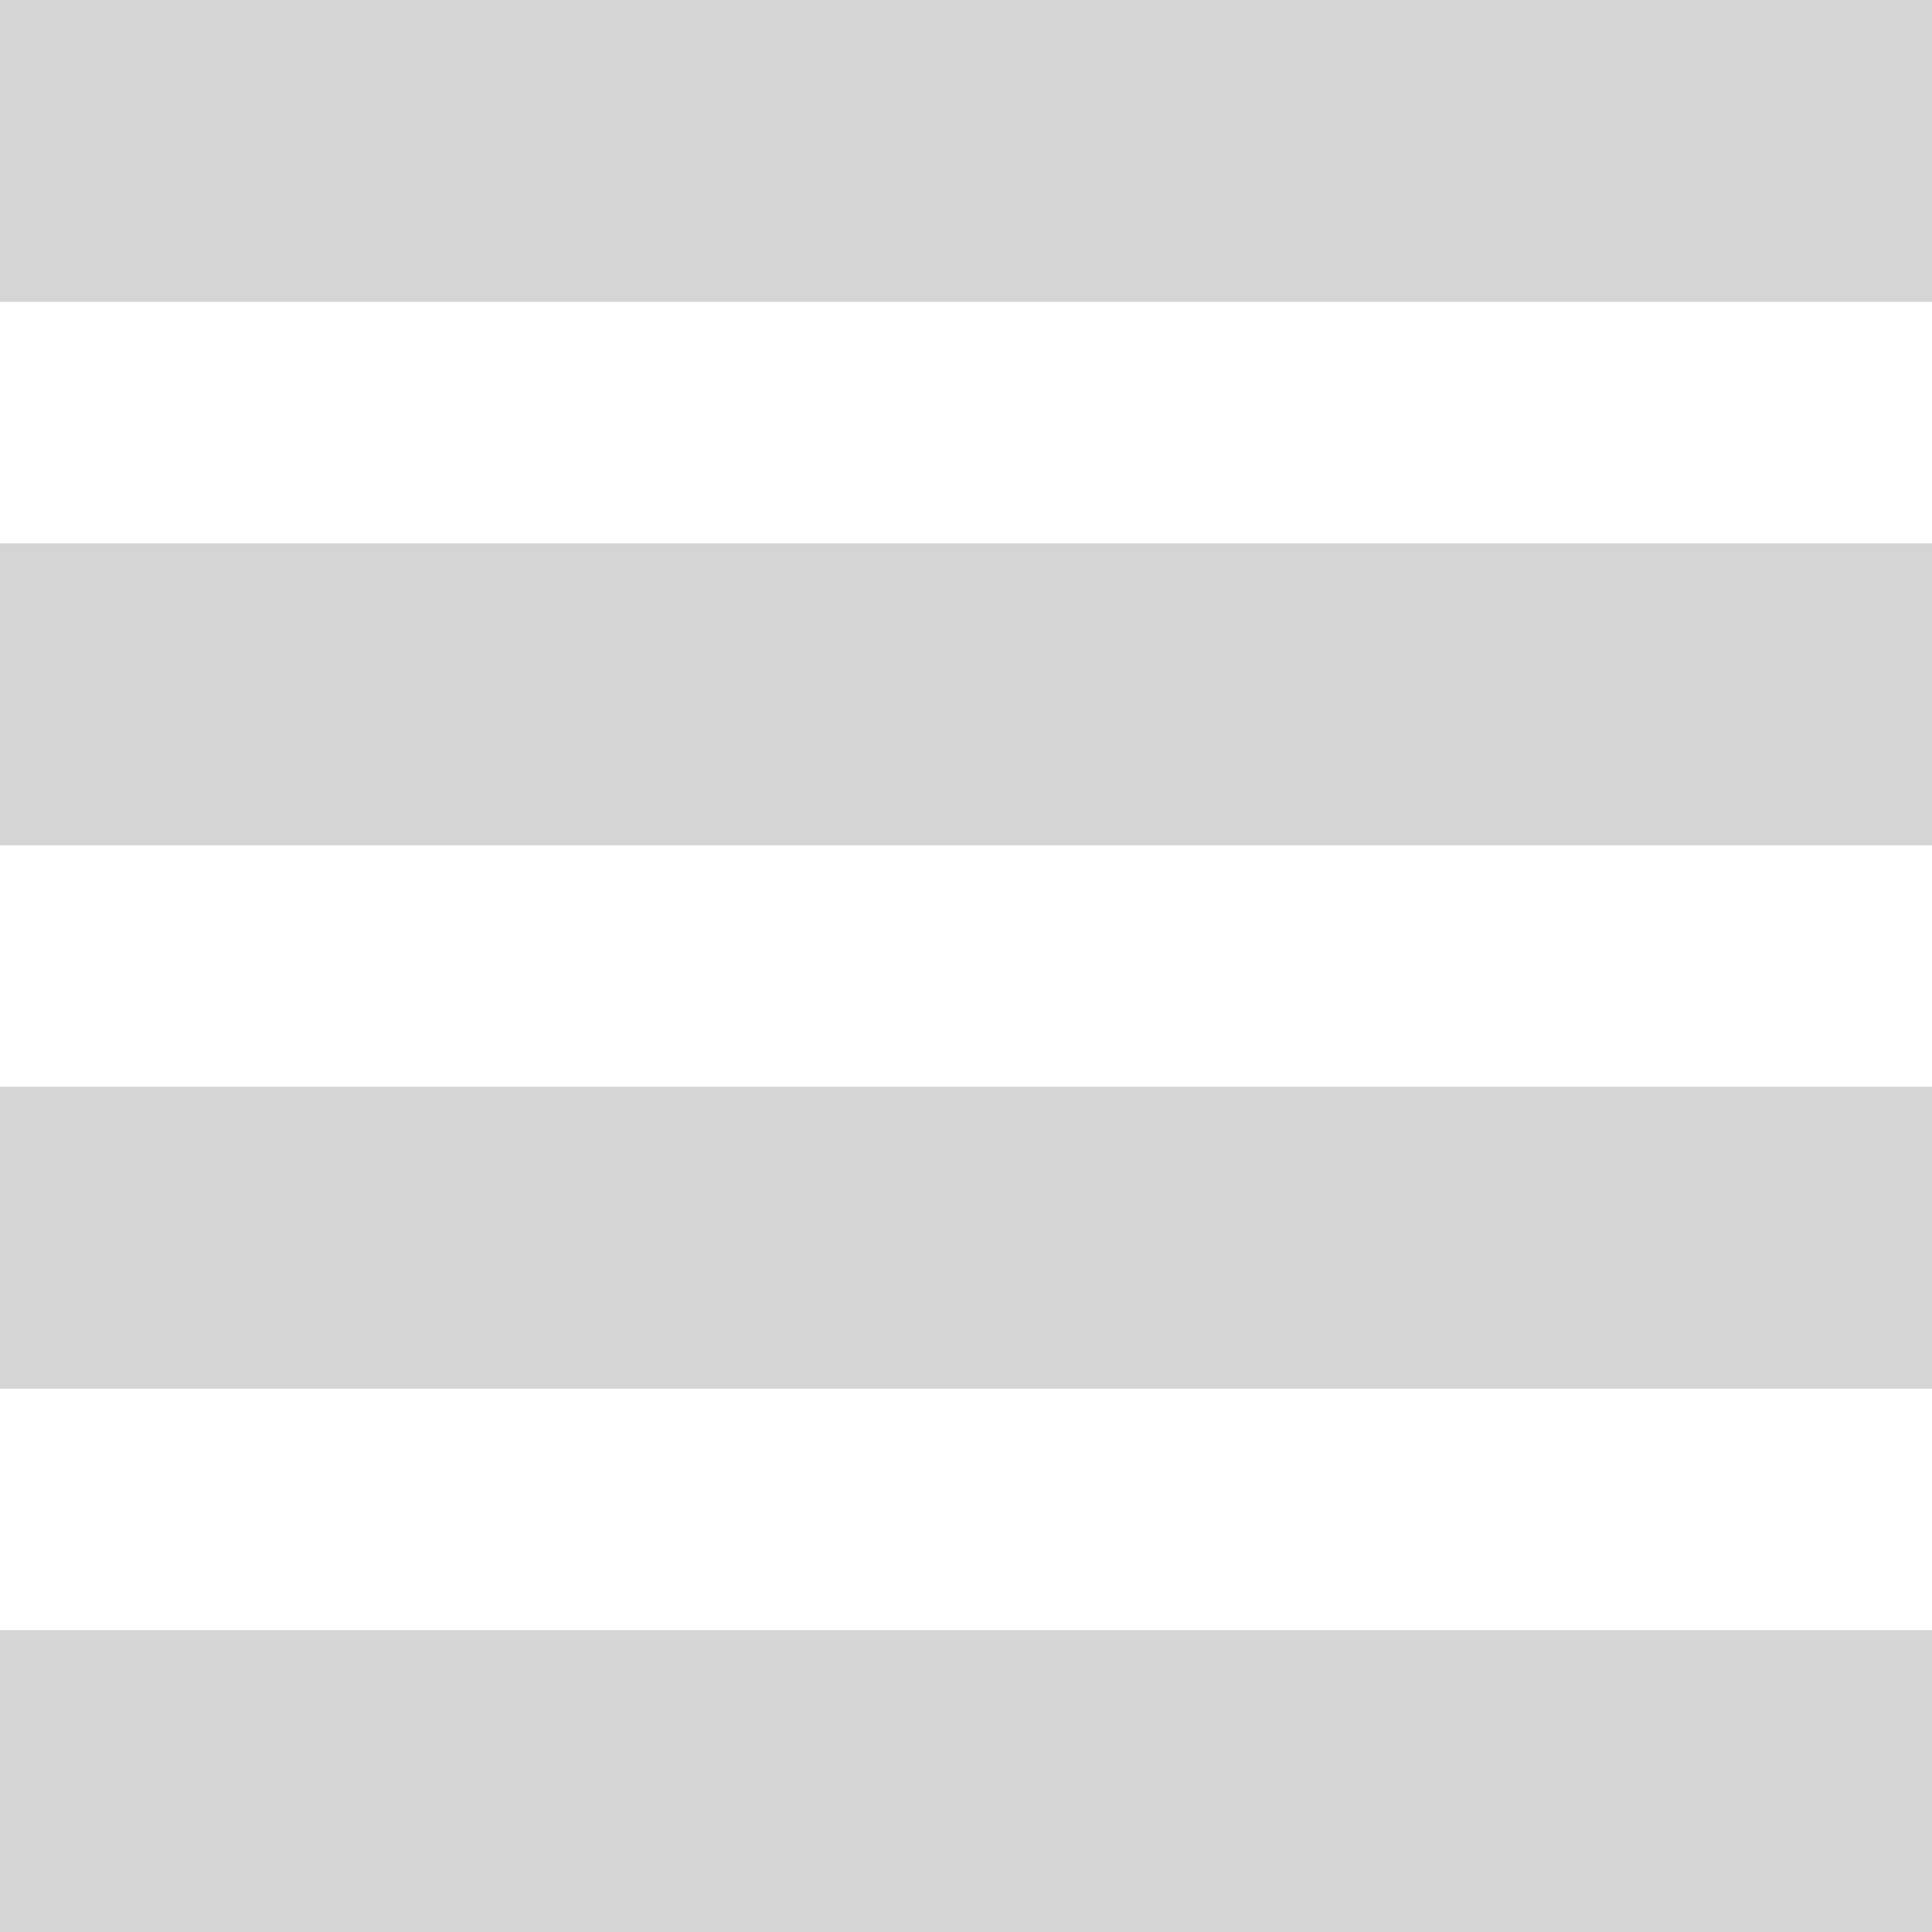
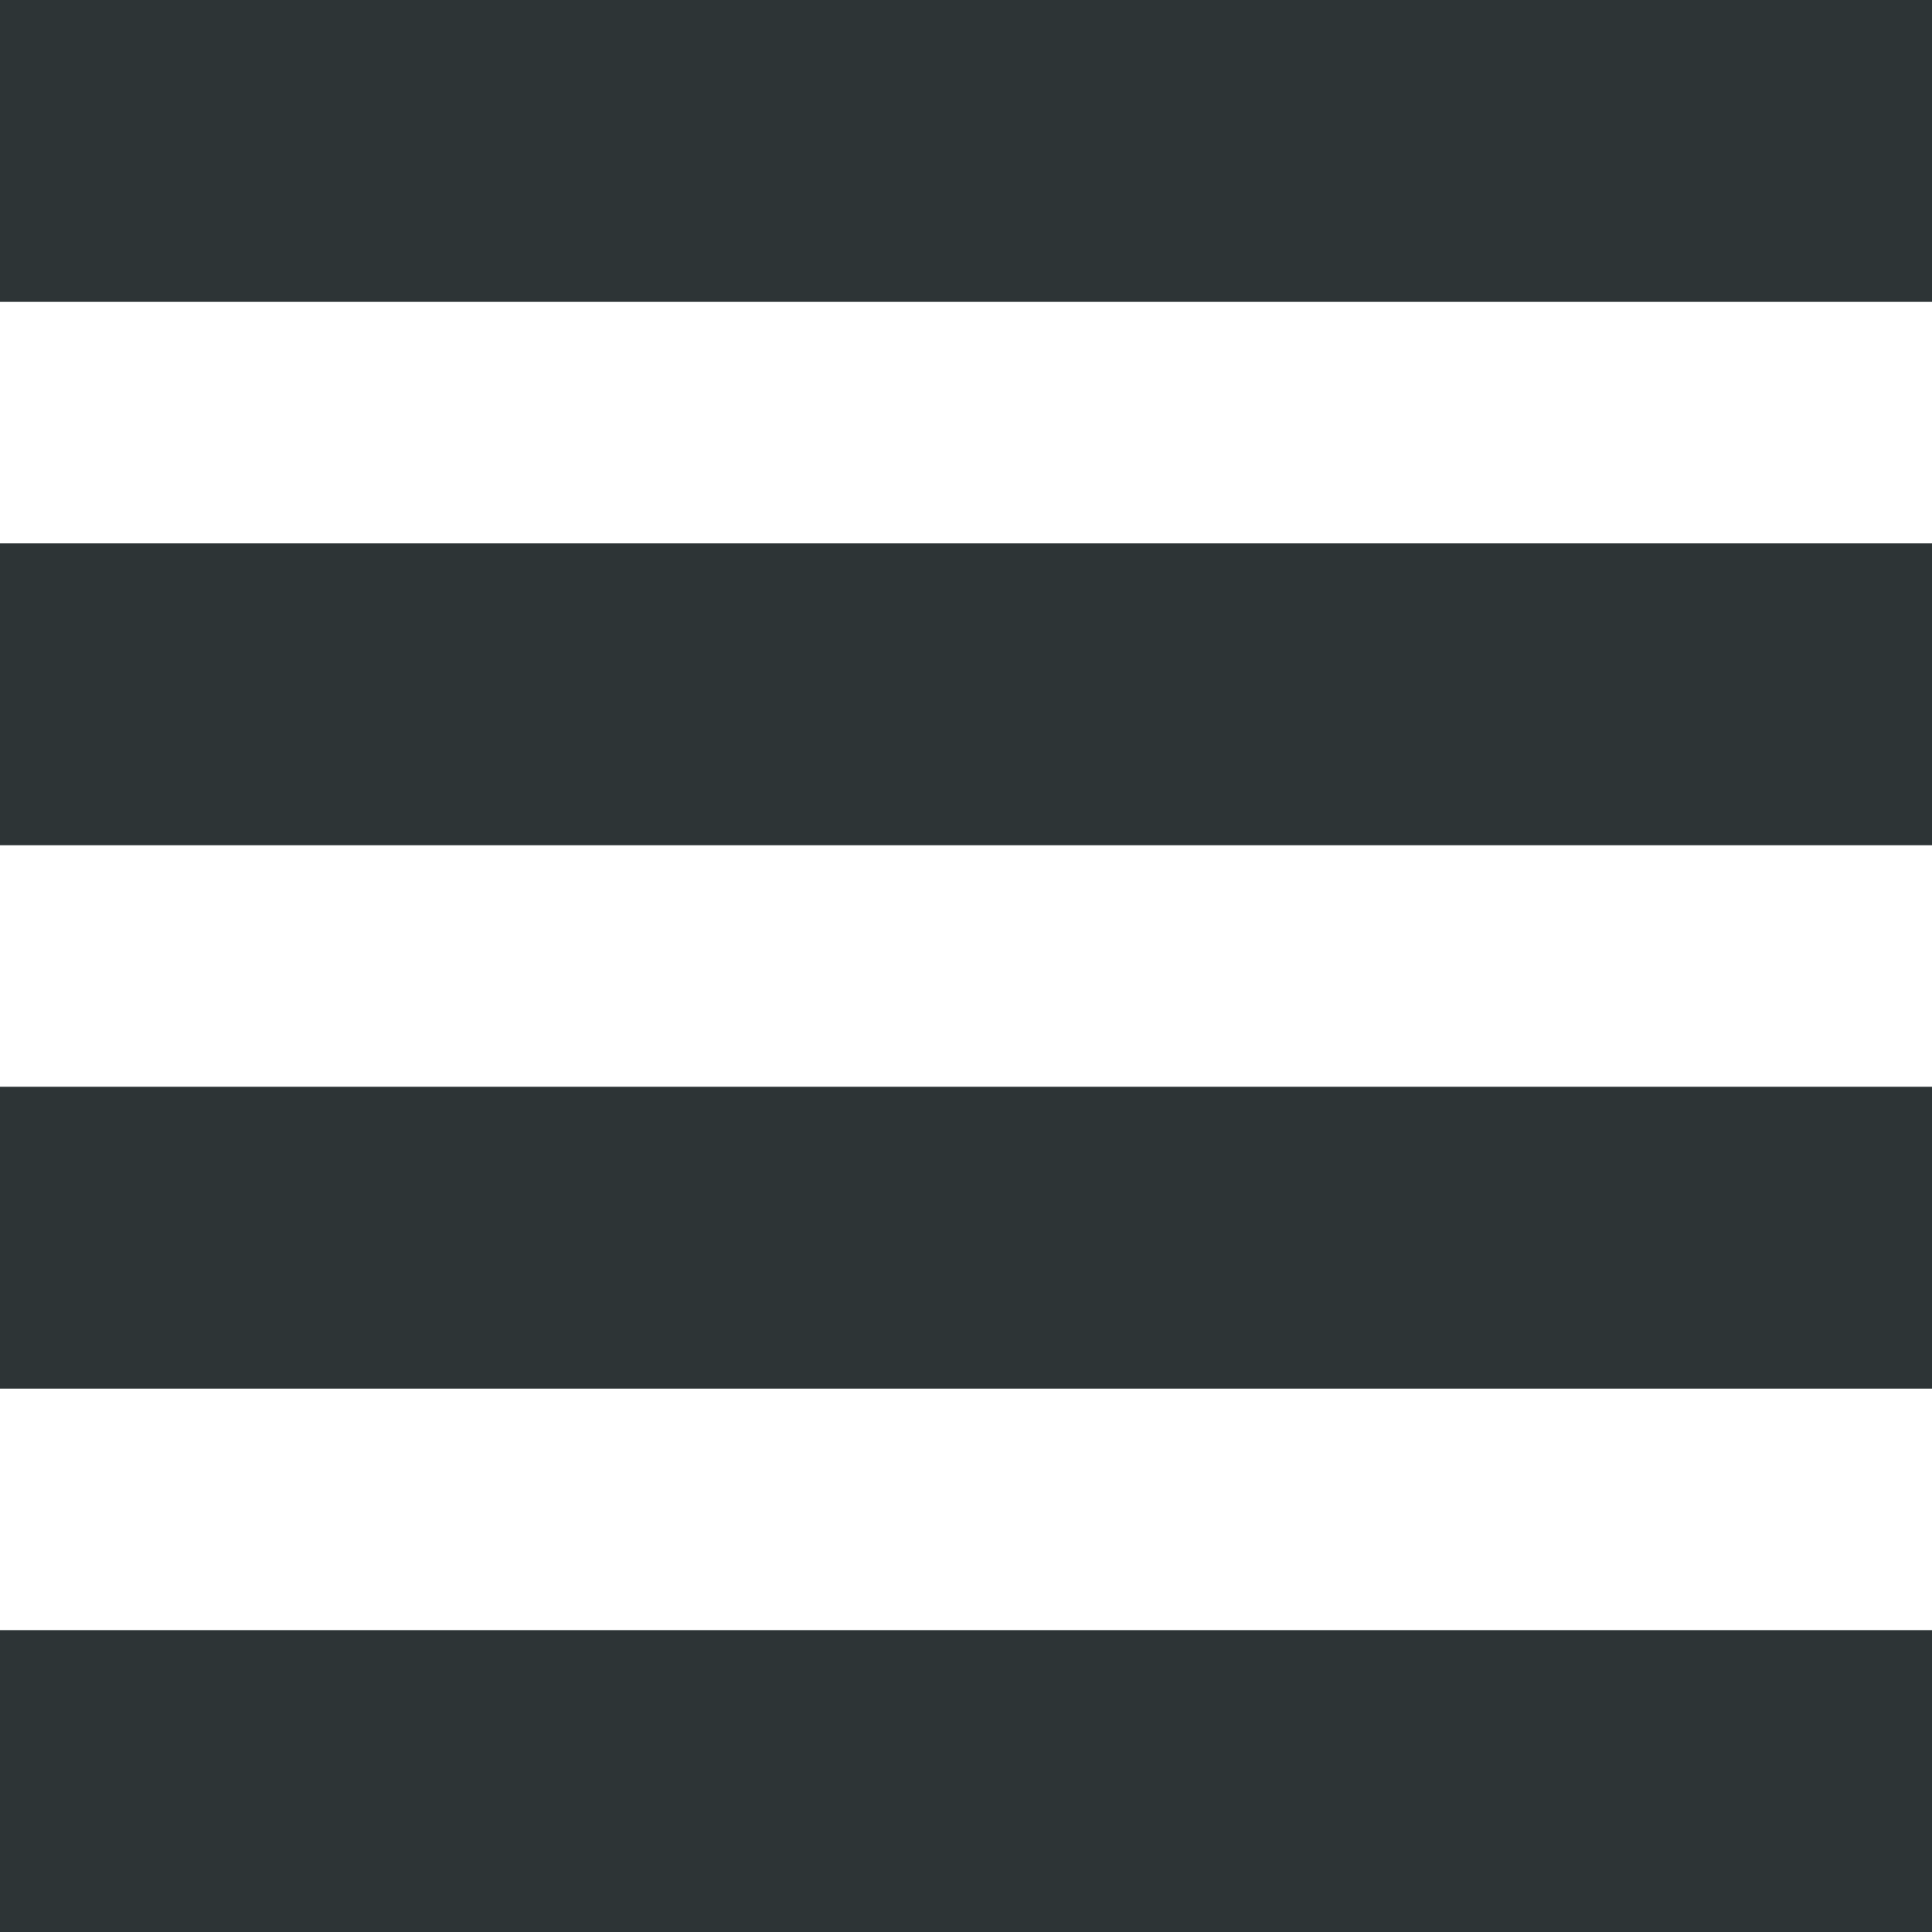
<svg xmlns="http://www.w3.org/2000/svg" id="eWvxMP1h6Gd1" viewBox="0 0 64 64" shape-rendering="geometricPrecision" text-rendering="geometricPrecision">
-   <rect width="64" height="10" rx="0" ry="0" fill="#d5d5d5" stroke-width="0" />
-   <rect width="64" height="10" rx="0" ry="0" transform="translate(0 18)" fill="#d5d5d5" stroke-width="0" />
-   <rect width="64" height="10" rx="0" ry="0" transform="translate(0 36)" fill="#d5d5d5" stroke-width="0" />
-   <rect width="64" height="10" rx="0" ry="0" transform="translate(0 54)" fill="#d5d5d5" stroke-width="0" />
+   <rect width="64" height="10" rx="0" ry="0" fill="#2d3436" stroke-width="0" />
+   <rect width="64" height="10" rx="0" ry="0" transform="translate(0 18)" fill="#2d3436" stroke-width="0" />
+   <rect width="64" height="10" rx="0" ry="0" transform="translate(0 36)" fill="#2d3436" stroke-width="0" />
+   <rect width="64" height="10" rx="0" ry="0" transform="translate(0 54)" fill="#2d3436" stroke-width="0" />
</svg>
